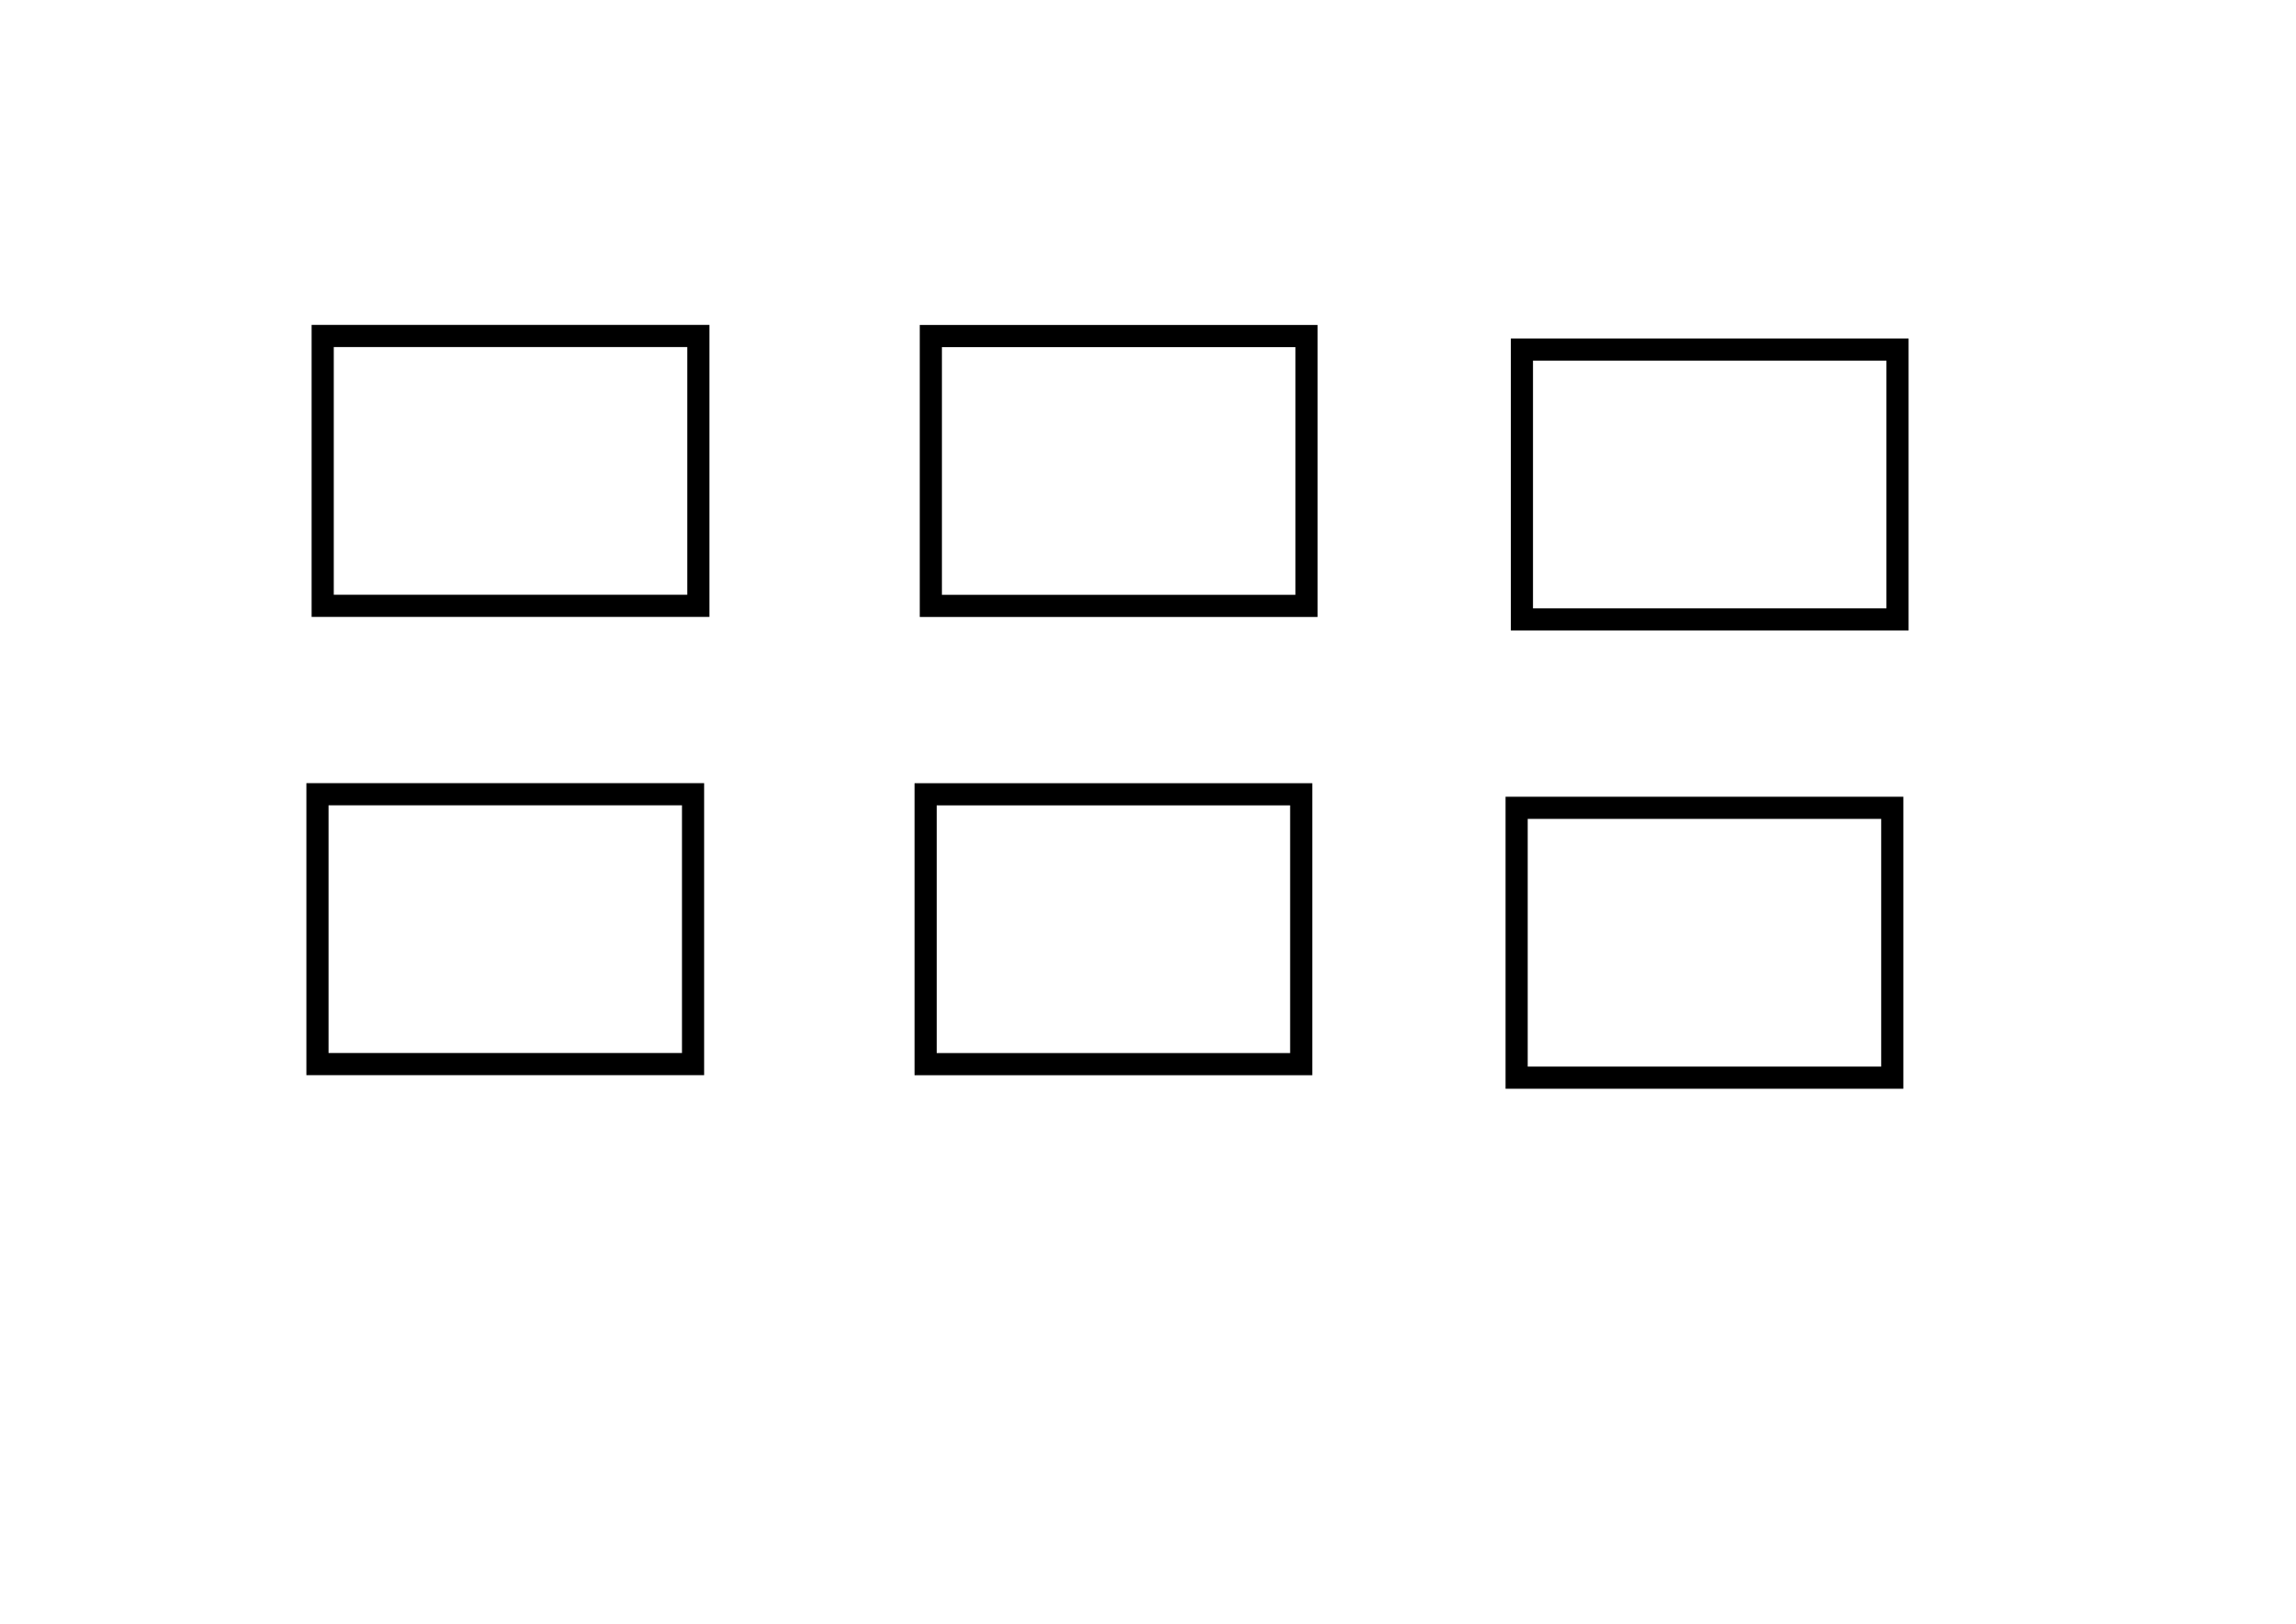
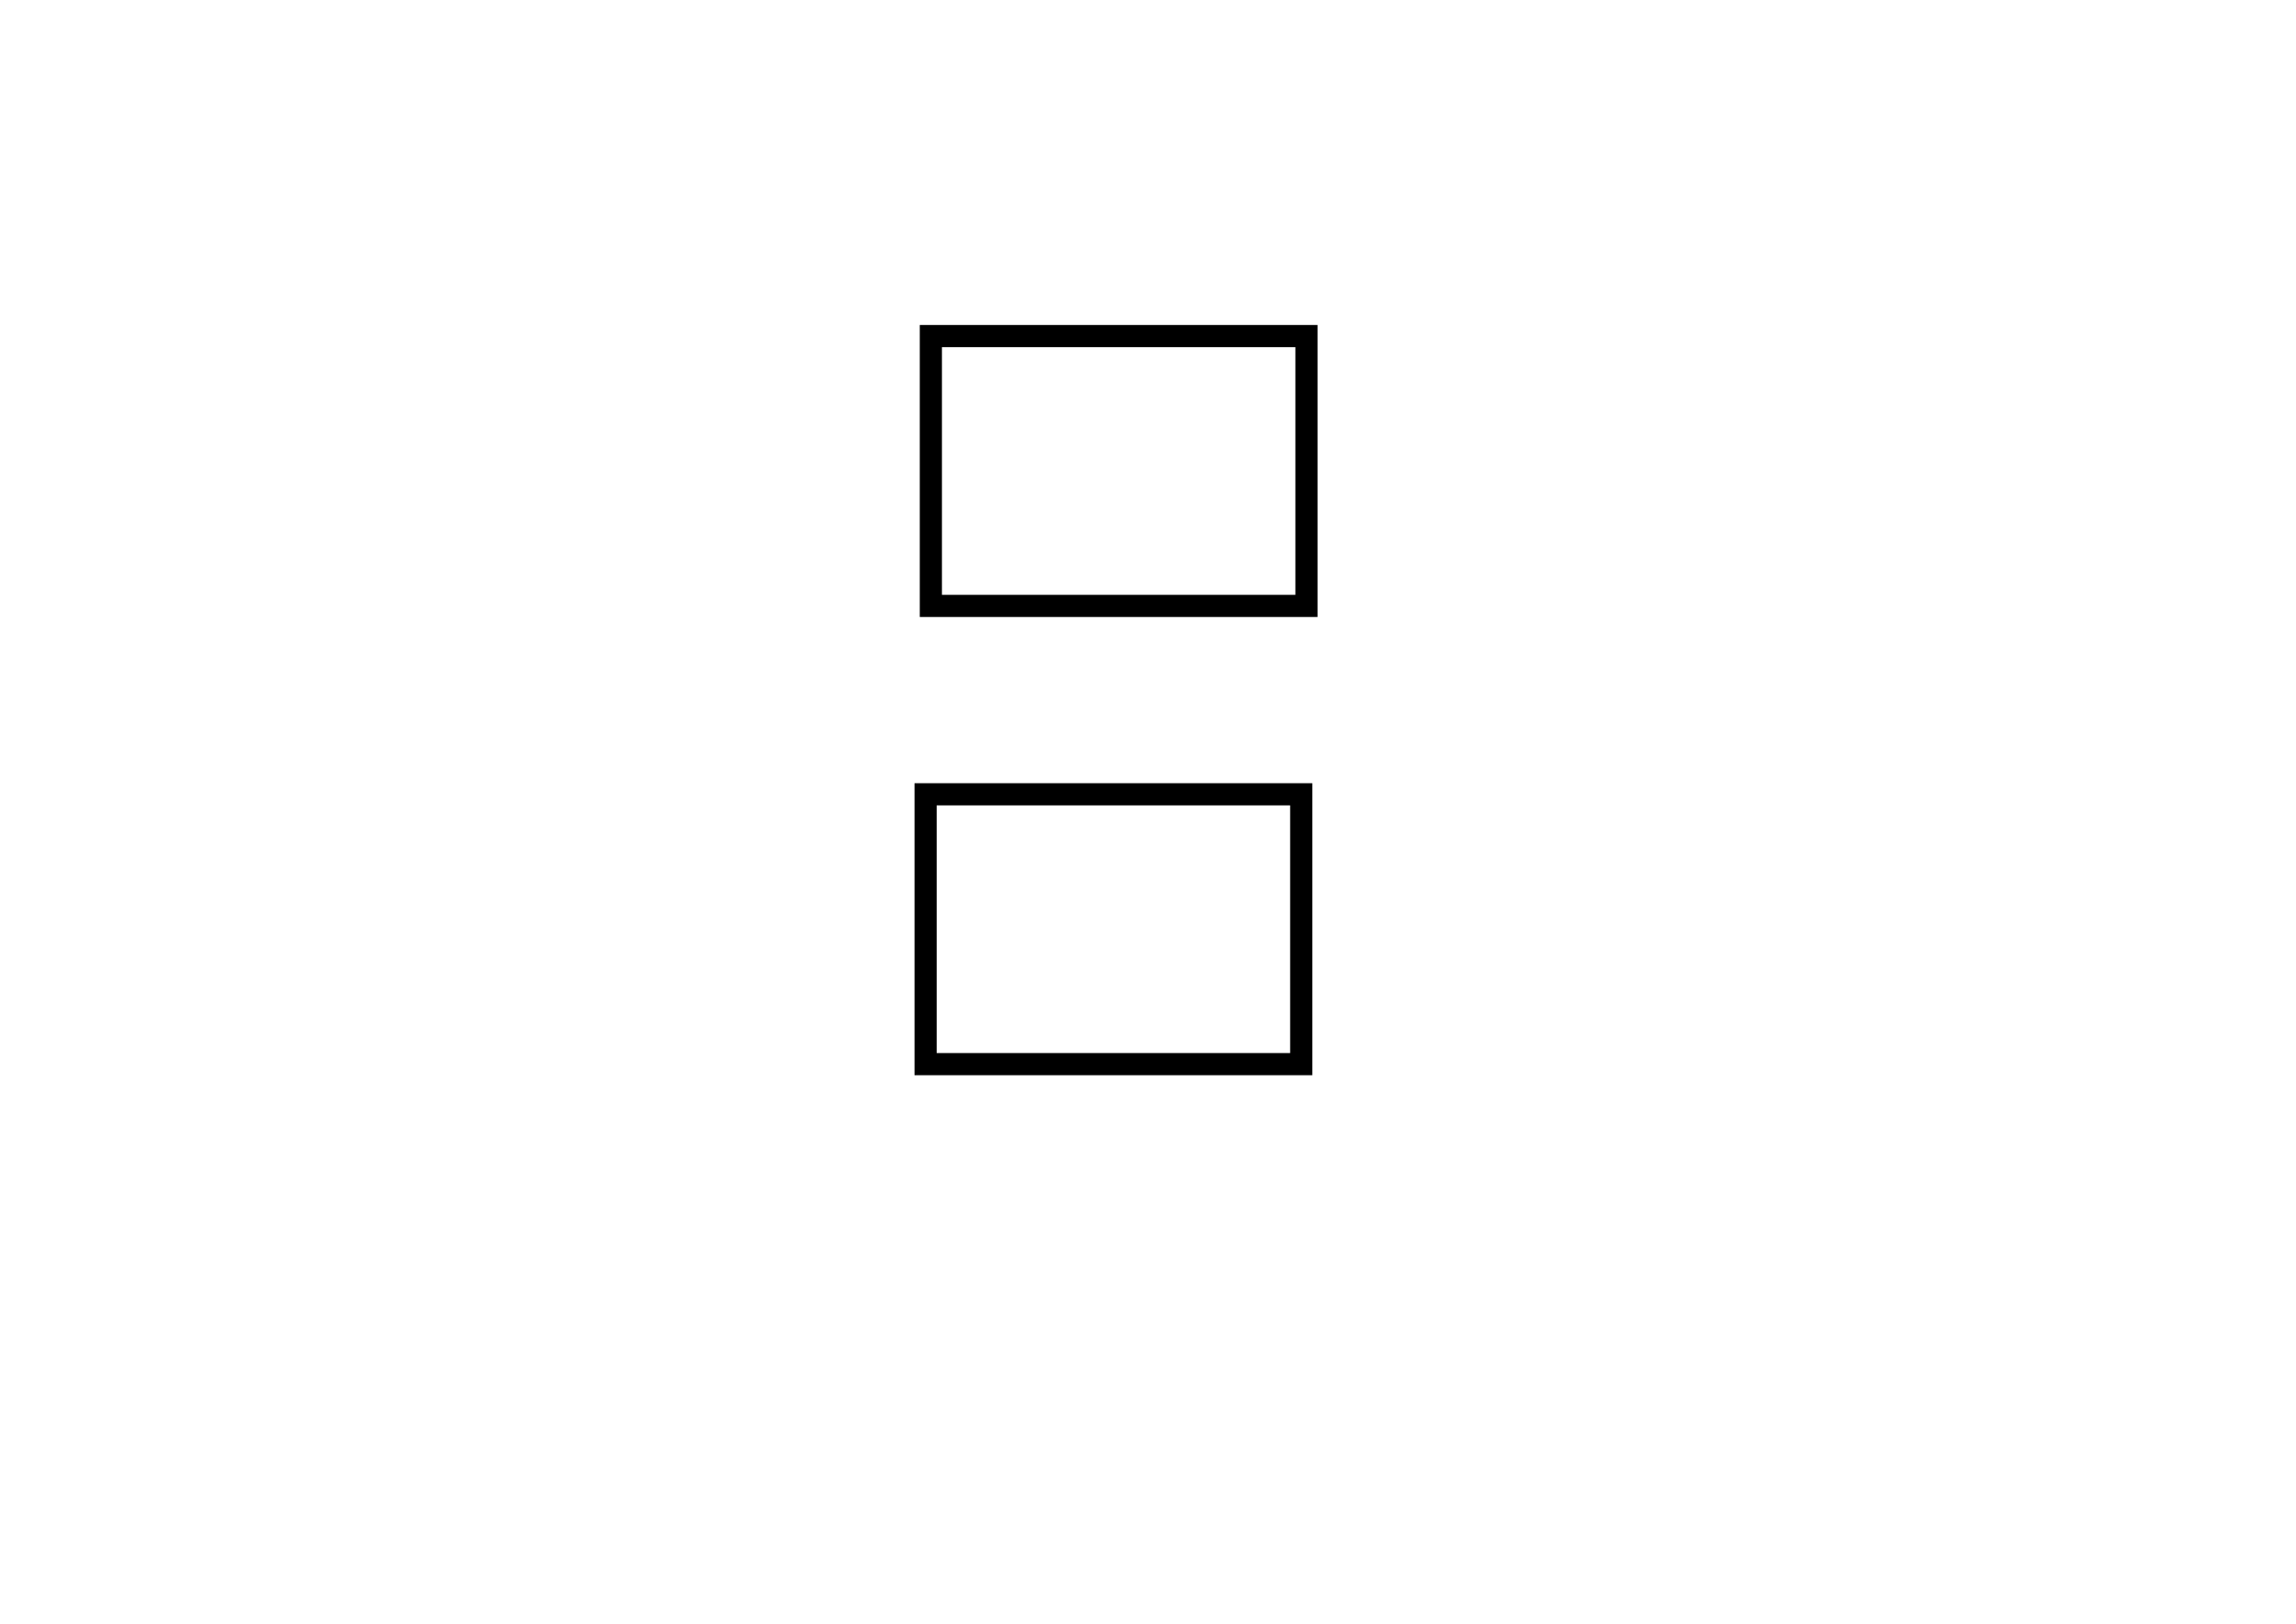
<svg xmlns="http://www.w3.org/2000/svg" width="297mm" height="210mm" viewBox="0 0 297 210" version="1.1" id="T1">
  <defs id="defs1" />
  <rect style="fill:none;stroke:#000000;stroke-width:2.865;stroke-dasharray:none" id="T1machine1" width="48.588" height="34.901" x="120.411" y="43.464" />
-   <rect style="fill:none;stroke:#000000;stroke-width:2.865;stroke-dasharray:none" id="T1machine2" width="48.588" height="34.901" x="196.866" y="45.214" />
-   <rect style="fill:none;stroke-width:2.865;stroke:#000000;stroke-dasharray:none" id="T1machine3" width="48.588" height="34.901" x="41.744" y="43.455" />
  <rect style="fill:none;stroke:#000000;stroke-width:2.865;stroke-dasharray:none" id="T1machine4" width="48.588" height="34.901" x="119.731" y="102.728" />
-   <rect style="fill:none;stroke:#000000;stroke-width:2.865;stroke-dasharray:none" id="T1machine5" width="48.588" height="34.901" x="196.186" y="104.479" />
-   <rect style="fill:none;stroke:#000000;stroke-width:2.865;stroke-dasharray:none" id="T1machine6" width="48.588" height="34.901" x="41.064" y="102.72" />
</svg>
